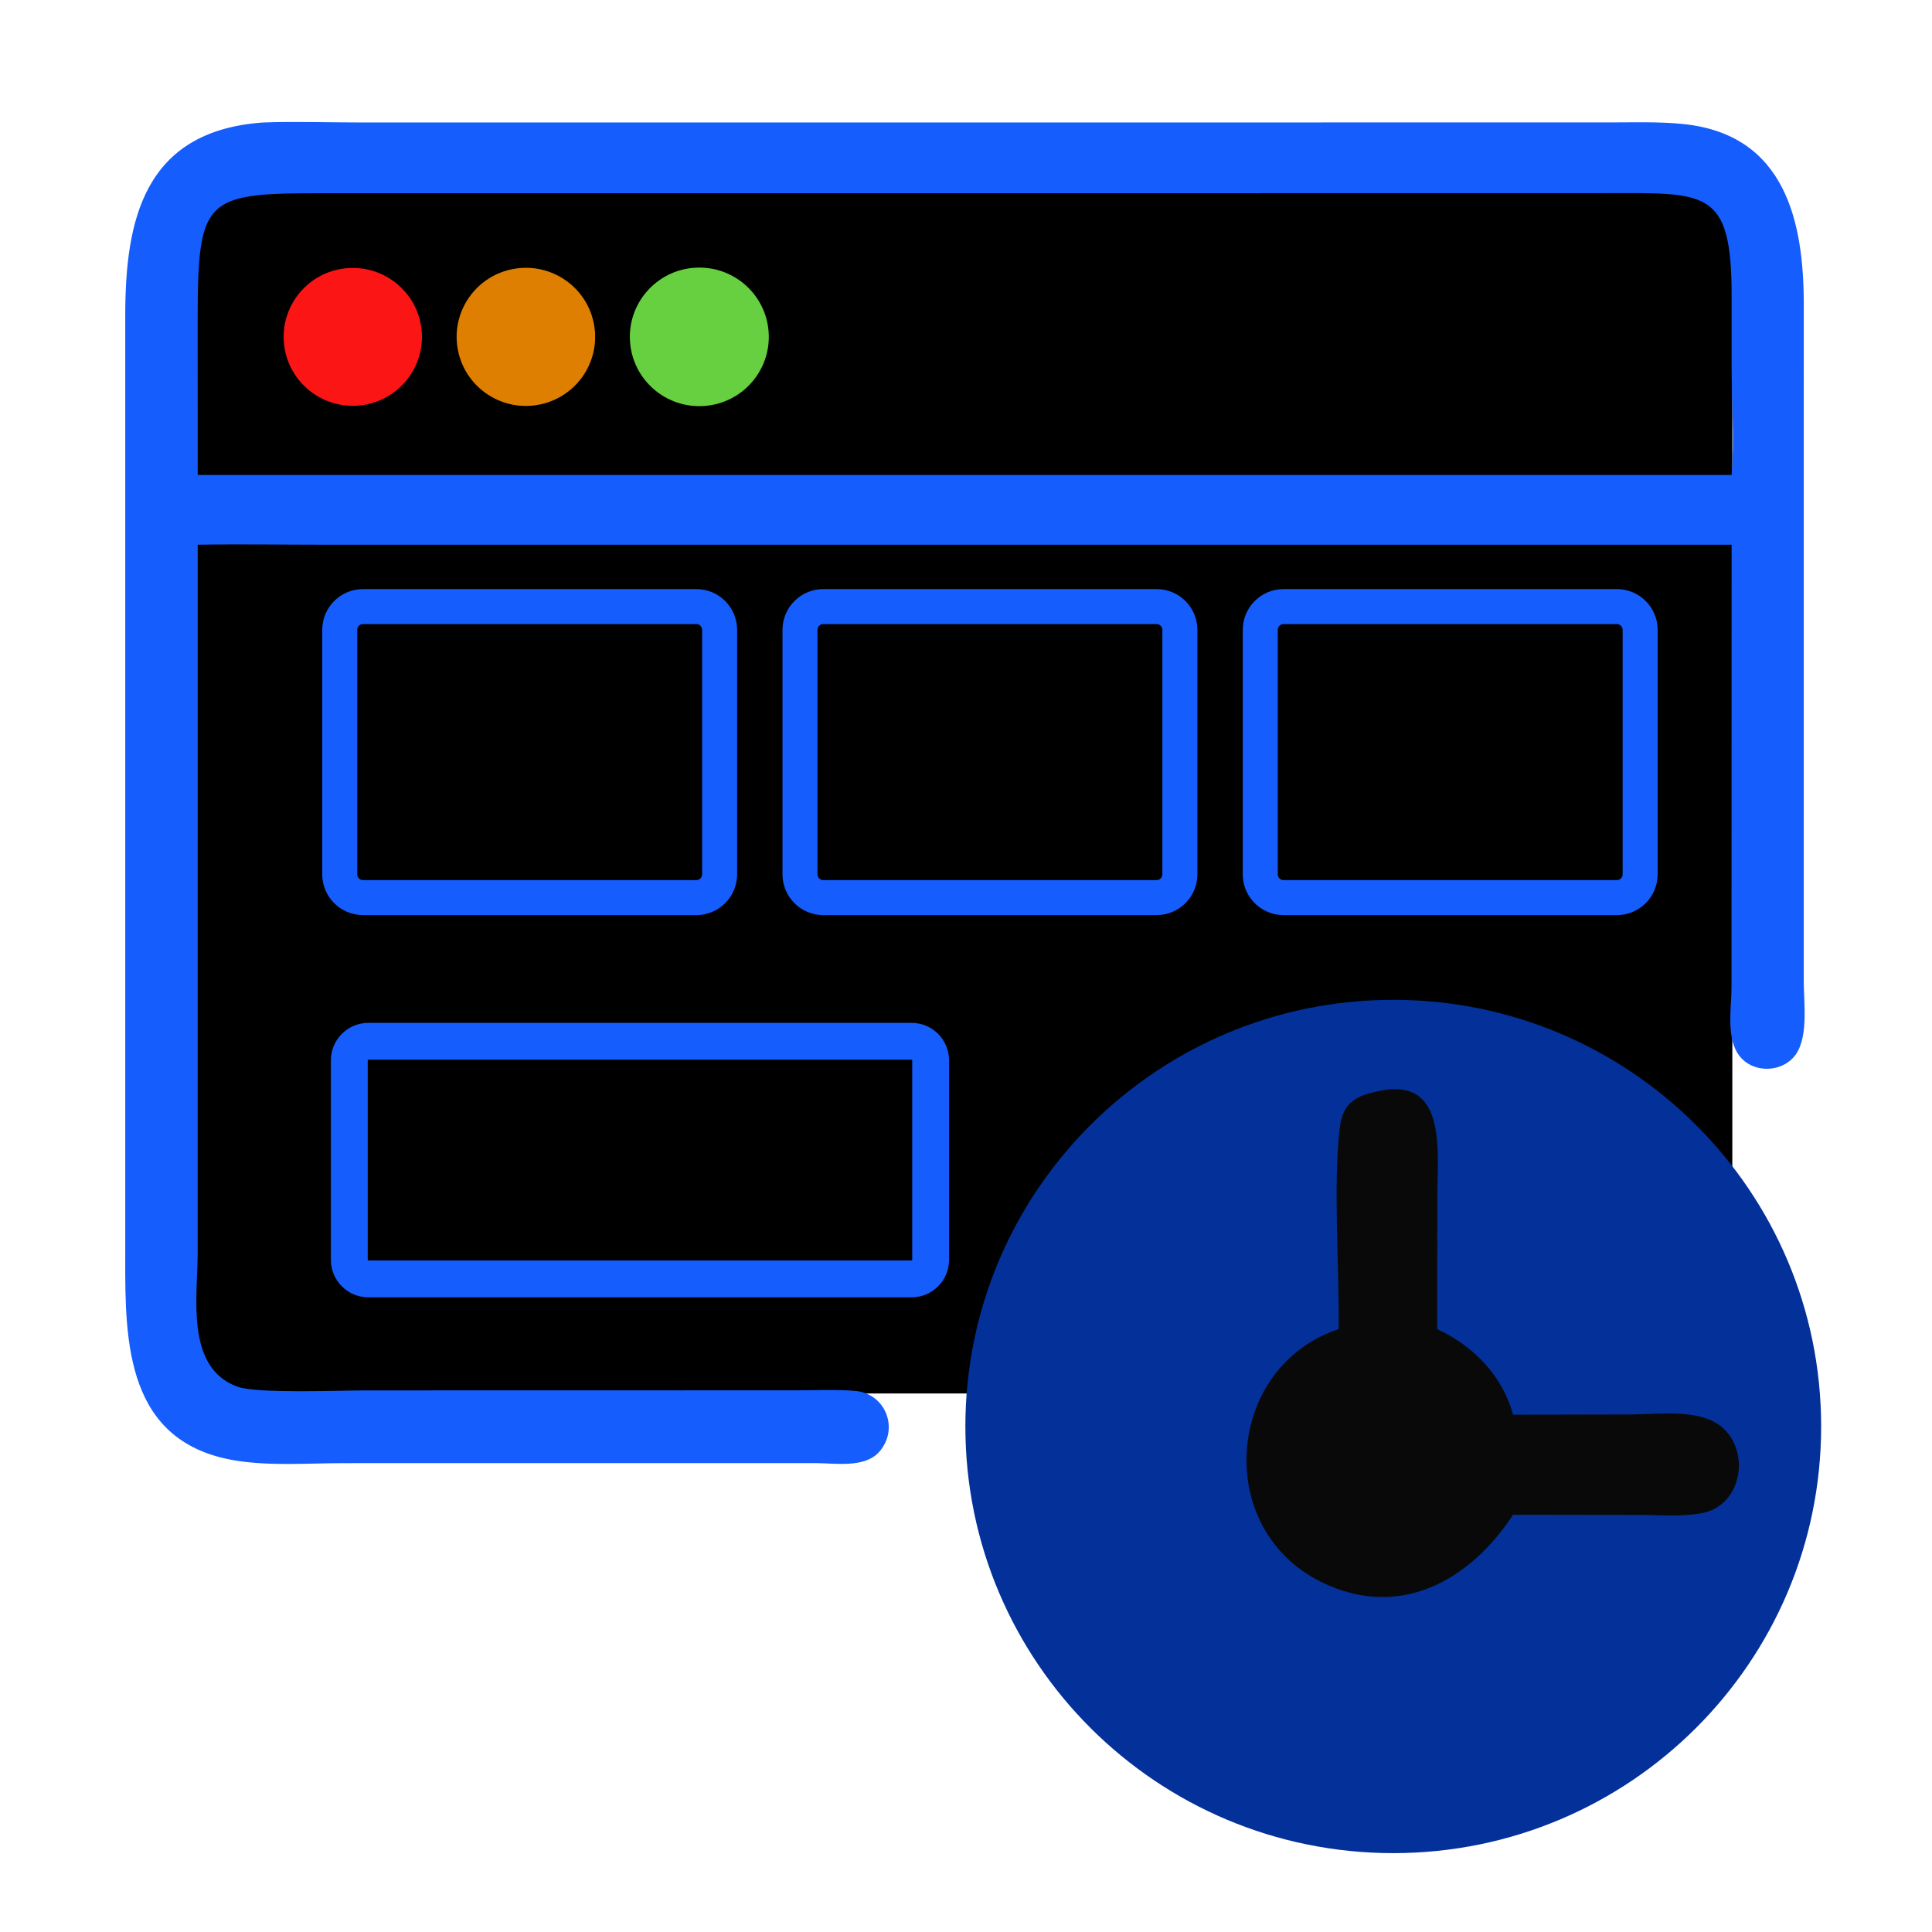
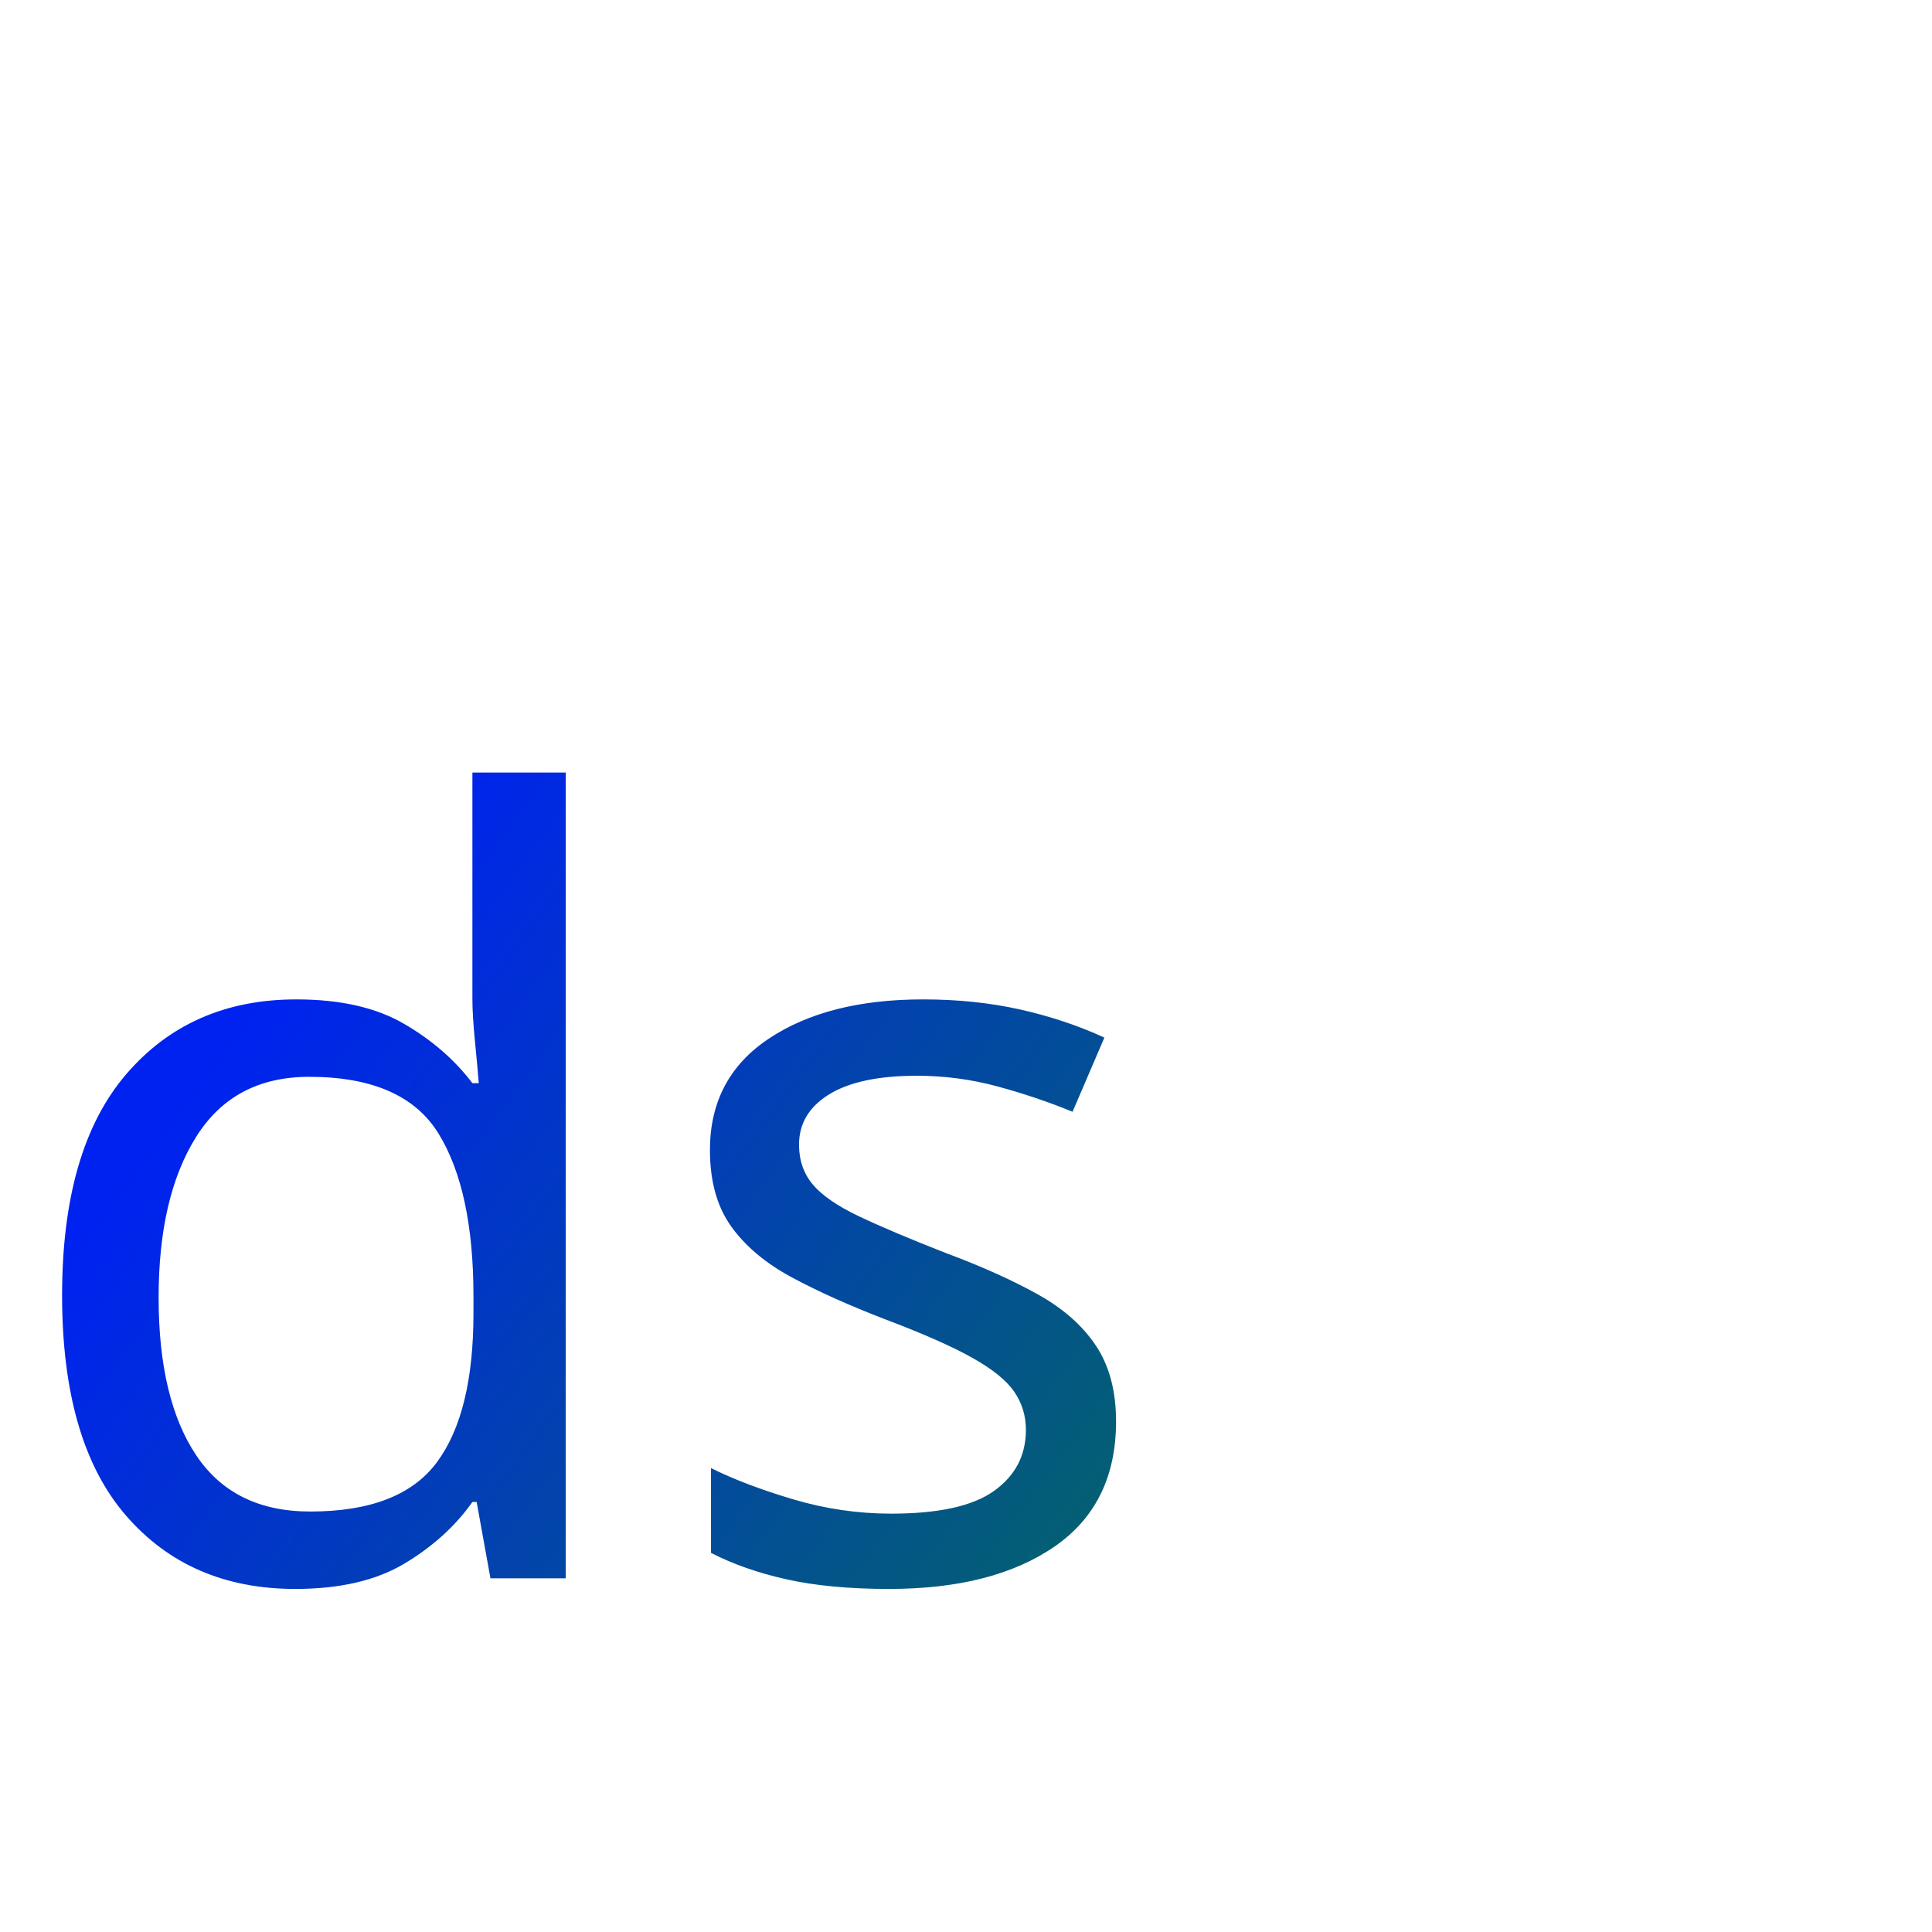
- <svg xmlns="http://www.w3.org/2000/svg" width="512" height="512" version="1.1" id="svg13">
-   <defs id="defs13" />
-   <rect style="fill:#000000;stroke-width:0.449;stroke-miterlimit:0" id="rect1" width="408.774" height="326.228" x="50.311" y="43.057" />
-   <path fill="#4EA4B6" d="m 69.74,32.46 c 8.571,-0.31 17.259,-0.003 25.844,-0.002 l 331.283,-0.014 c 6.354,2.48e-4 12.883,-0.223 19.208,0.424 27.186,2.781 31.943,26.049 31.949,47.905 l -0.01,179.446 c 0.001,5.703 1.426,15.405 -2.732,20.009 -3.46,3.827 -10.006,4.073 -13.651,0.358 -4.451,-4.537 -2.774,-13.184 -2.761,-18.916 l 0.025,-117.313 H 153.446 86.117 c -11.233,0 -22.491,-0.189 -33.721,0 l -0.01,187.628 c -9.01e-4,11.408 -3.362,30.408 10.487,35.489 5.195,1.905 27.074,0.999 33.93,0.999 l 114.441,-0.023 c 5.11,-0.004 10.424,-0.291 15.51,0.17 7.89,0.716 11.615,9.992 6.282,16.094 -3.843,4.399 -11.547,3.05 -16.759,3.026 l -125.298,0.008 c -9.19,0.008 -19.141,0.78 -28.201,-0.633 -29.391,-4.59 -29.646,-31.36 -29.587,-53.701 l 8e-4,-249.847 c 0.013,-25.091 4.843,-48.872 36.542,-51.108 z M 52.401,125.866 H 212.614 458.9 c 0.761,-9.289 0,-19.186 0,-28.548 V 78.484 c -0.011,-28.636 -6.57,-27.328 -34.056,-27.302 l -125.707,0.016 -207.04,0.005 C 54.36,51.198 52.374,50.129 52.381,85.217 Z" id="path1" style="fill:#155dfc;fill-opacity:1;stroke-width:1.264" />
-   <path fill="#446175" d="m 184.132,70.954 c 10.11,-0.657 18.854,6.953 19.565,17.032 0.71,10.078 -6.878,18.834 -16.981,19.595 -10.177,0.766 -19.036,-6.869 -19.752,-17.019 -0.716,-10.151 6.984,-18.946 17.168,-19.608 z" id="path2" style="fill:#66d041;fill-opacity:1;stroke-width:1.264" />
-   <path fill="#446175" d="m 136.424,71.21 c 9.981,-1.619 19.395,5.12 21.051,15.068 1.657,9.948 -5.07,19.356 -15.041,21.041 -10.018,1.691 -19.508,-5.054 -21.171,-15.048 -1.664,-9.996 5.132,-19.436 15.161,-21.061 z" id="path3" style="fill:#de7f02;fill-opacity:1;stroke-width:1.264" />
-   <path fill="#446175" d="m 91.481,71.114 c 10.037,-1.107 19.08,6.093 20.22,16.098 1.139,10.004 -6.053,19.043 -16.083,20.209 -10.074,1.172 -19.185,-6.038 -20.329,-16.086 -1.145,-10.047 6.112,-19.112 16.192,-20.222 z" id="path4" style="fill:#fc1515;fill-opacity:1;stroke-width:1.264" />
-   <g id="g1" transform="translate(3.806691,11.42008)">
-     <ellipse style="fill:#033099;fill-opacity:1;stroke:none;stroke-width:1.286;stroke-miterlimit:0;stroke-opacity:1" id="path7" cx="365.421" cy="366.609" rx="113.393" ry="113.069" />
-     <path fill="#4EA4B6" d="m 360.18,278.041 c 19.705,-5.163 16.936,15.077 16.918,27.876 l -0.031,34.897 c 9.568,4.427 17.302,12.332 20.096,22.675 l 31.542,-0.063 c 7.178,-0.009 18.383,-1.716 24.189,3.691 7.271,6.772 4.593,20.376 -5.453,22.407 -5.414,1.095 -11.628,0.522 -17.159,0.515 l -27.784,-0.036 h -5.334 c -11.476,17.585 -30.304,28.001 -50.905,17.777 -28.753,-14.27 -25.158,-57.101 4.693,-66.968 0.219,-15.808 -1.512,-38.205 0.286,-53.291 0.687,-5.765 3.284,-8.174 8.943,-9.482 z" id="path6" style="fill:#090909;fill-opacity:1;stroke-width:1.698" />
+ <svg xmlns="http://www.w3.org/2000/svg" xmlns:xlink="http://www.w3.org/1999/xlink" width="512" height="512" viewBox="0 0 512 512" version="1.1" id="svg1">
+   <defs id="defs1">
+     <linearGradient id="linearGradient5">
+       <stop style="stop-color:#0022f0;stop-opacity:1;" offset="0" id="stop1" />
+       <stop style="stop-color:#068a1c;stop-opacity:1;" offset="0.998" id="stop4" />
+     </linearGradient>
+     <linearGradient id="linearGradient2">
+       <stop style="stop-color:#051ca8;stop-opacity:1;" offset="0" id="stop2" />
+       <stop style="stop-color:#068a1c;stop-opacity:1;" offset="0.998" id="stop3" />
+     </linearGradient>
+     <linearGradient id="linearGradient12">
+       <stop style="stop-color:#000000;stop-opacity:1;" offset="0" id="stop12" />
+       <stop style="stop-color:#000000;stop-opacity:0;" offset="1" id="stop13" />
+     </linearGradient>
+     <rect x="258.408" y="130.809" width="66.608" height="218.282" id="rect2" />
+     <rect x="19.26" y="17.655" width="479.097" height="482.307" id="rect1" />
+     <linearGradient xlink:href="#linearGradient12" id="linearGradient13" x1="83.308" y1="267.086" x2="433.509" y2="267.086" gradientUnits="userSpaceOnUse" />
+     <linearGradient xlink:href="#linearGradient5" id="linearGradient4" gradientUnits="userSpaceOnUse" x1="787.715" y1="38.088" x2="1202.208" y2="341.568" gradientTransform="matrix(0.8601245,0,0,0.8601245,-533.9389,128.3487)" />
+     <linearGradient xlink:href="#linearGradient2" id="linearGradient3-7" x1="505.346" y1="366.638" x2="992.411" y2="366.638" gradientUnits="userSpaceOnUse" />
+   </defs>
+   <g id="layer1">
+     <text xml:space="preserve" style="font-style:normal;font-variant:normal;font-weight:normal;font-stretch:normal;font-size:280.989px;line-height:normal;font-family:'Airswing  Headline';-inkscape-font-specification:'Airswing  Headline, Normal';font-variant-ligatures:normal;font-variant-position:normal;font-variant-caps:normal;font-variant-numeric:normal;font-variant-alternates:normal;font-variant-east-asian:normal;font-feature-settings:normal;font-variation-settings:normal;text-indent:0;text-align:start;text-decoration-line:none;text-decoration-style:solid;text-decoration-color:#000000;letter-spacing:normal;word-spacing:normal;text-transform:none;writing-mode:lr-tb;direction:ltr;text-orientation:mixed;dominant-baseline:auto;baseline-shift:baseline;text-anchor:start;white-space:normal;opacity:1;vector-effect:none;fill:url(#linearGradient4);fill-opacity:1;stroke:none;stroke-width:0;stroke-linecap:butt;stroke-linejoin:miter;stroke-miterlimit:4;stroke-dasharray:none;stroke-dashoffset:0;stroke-opacity:0.843;-inkscape-stroke:none;stop-color:#000000;stop-opacity:1" x="1.002" y="418.271" id="text4">
+       <tspan id="tspan4" x="1.002" y="418.271" style="fill:url(#linearGradient4);stroke-width:0">ds</tspan>
+     </text>
  </g>
-   <rect style="fill:none;fill-opacity:1;stroke:#155dfc;stroke-width:9.28;stroke-dasharray:none;stroke-dashoffset:0;stroke-opacity:1" id="rect2" width="100.674" height="77.122" x="90.032" y="160.752" ry="6.173" />
-   <rect style="fill:none;fill-opacity:1;stroke:#155dfc;stroke-width:9.765;stroke-dasharray:none;stroke-dashoffset:0;stroke-opacity:1" id="rect2-1" width="154.055" height="62.966" x="92.571" y="275.954" ry="5.04" />
-   <rect style="fill:none;fill-opacity:1;stroke:#155dfc;stroke-width:9.28;stroke-dasharray:none;stroke-dashoffset:0;stroke-opacity:1" id="rect2-9" width="100.674" height="77.122" x="212.008" y="160.752" ry="6.173" />
-   <rect style="fill:none;fill-opacity:1;stroke:#155dfc;stroke-width:9.28;stroke-dasharray:none;stroke-dashoffset:0;stroke-opacity:1" id="rect2-9-8" width="100.674" height="77.122" x="333.984" y="160.752" ry="6.173" />
</svg>
